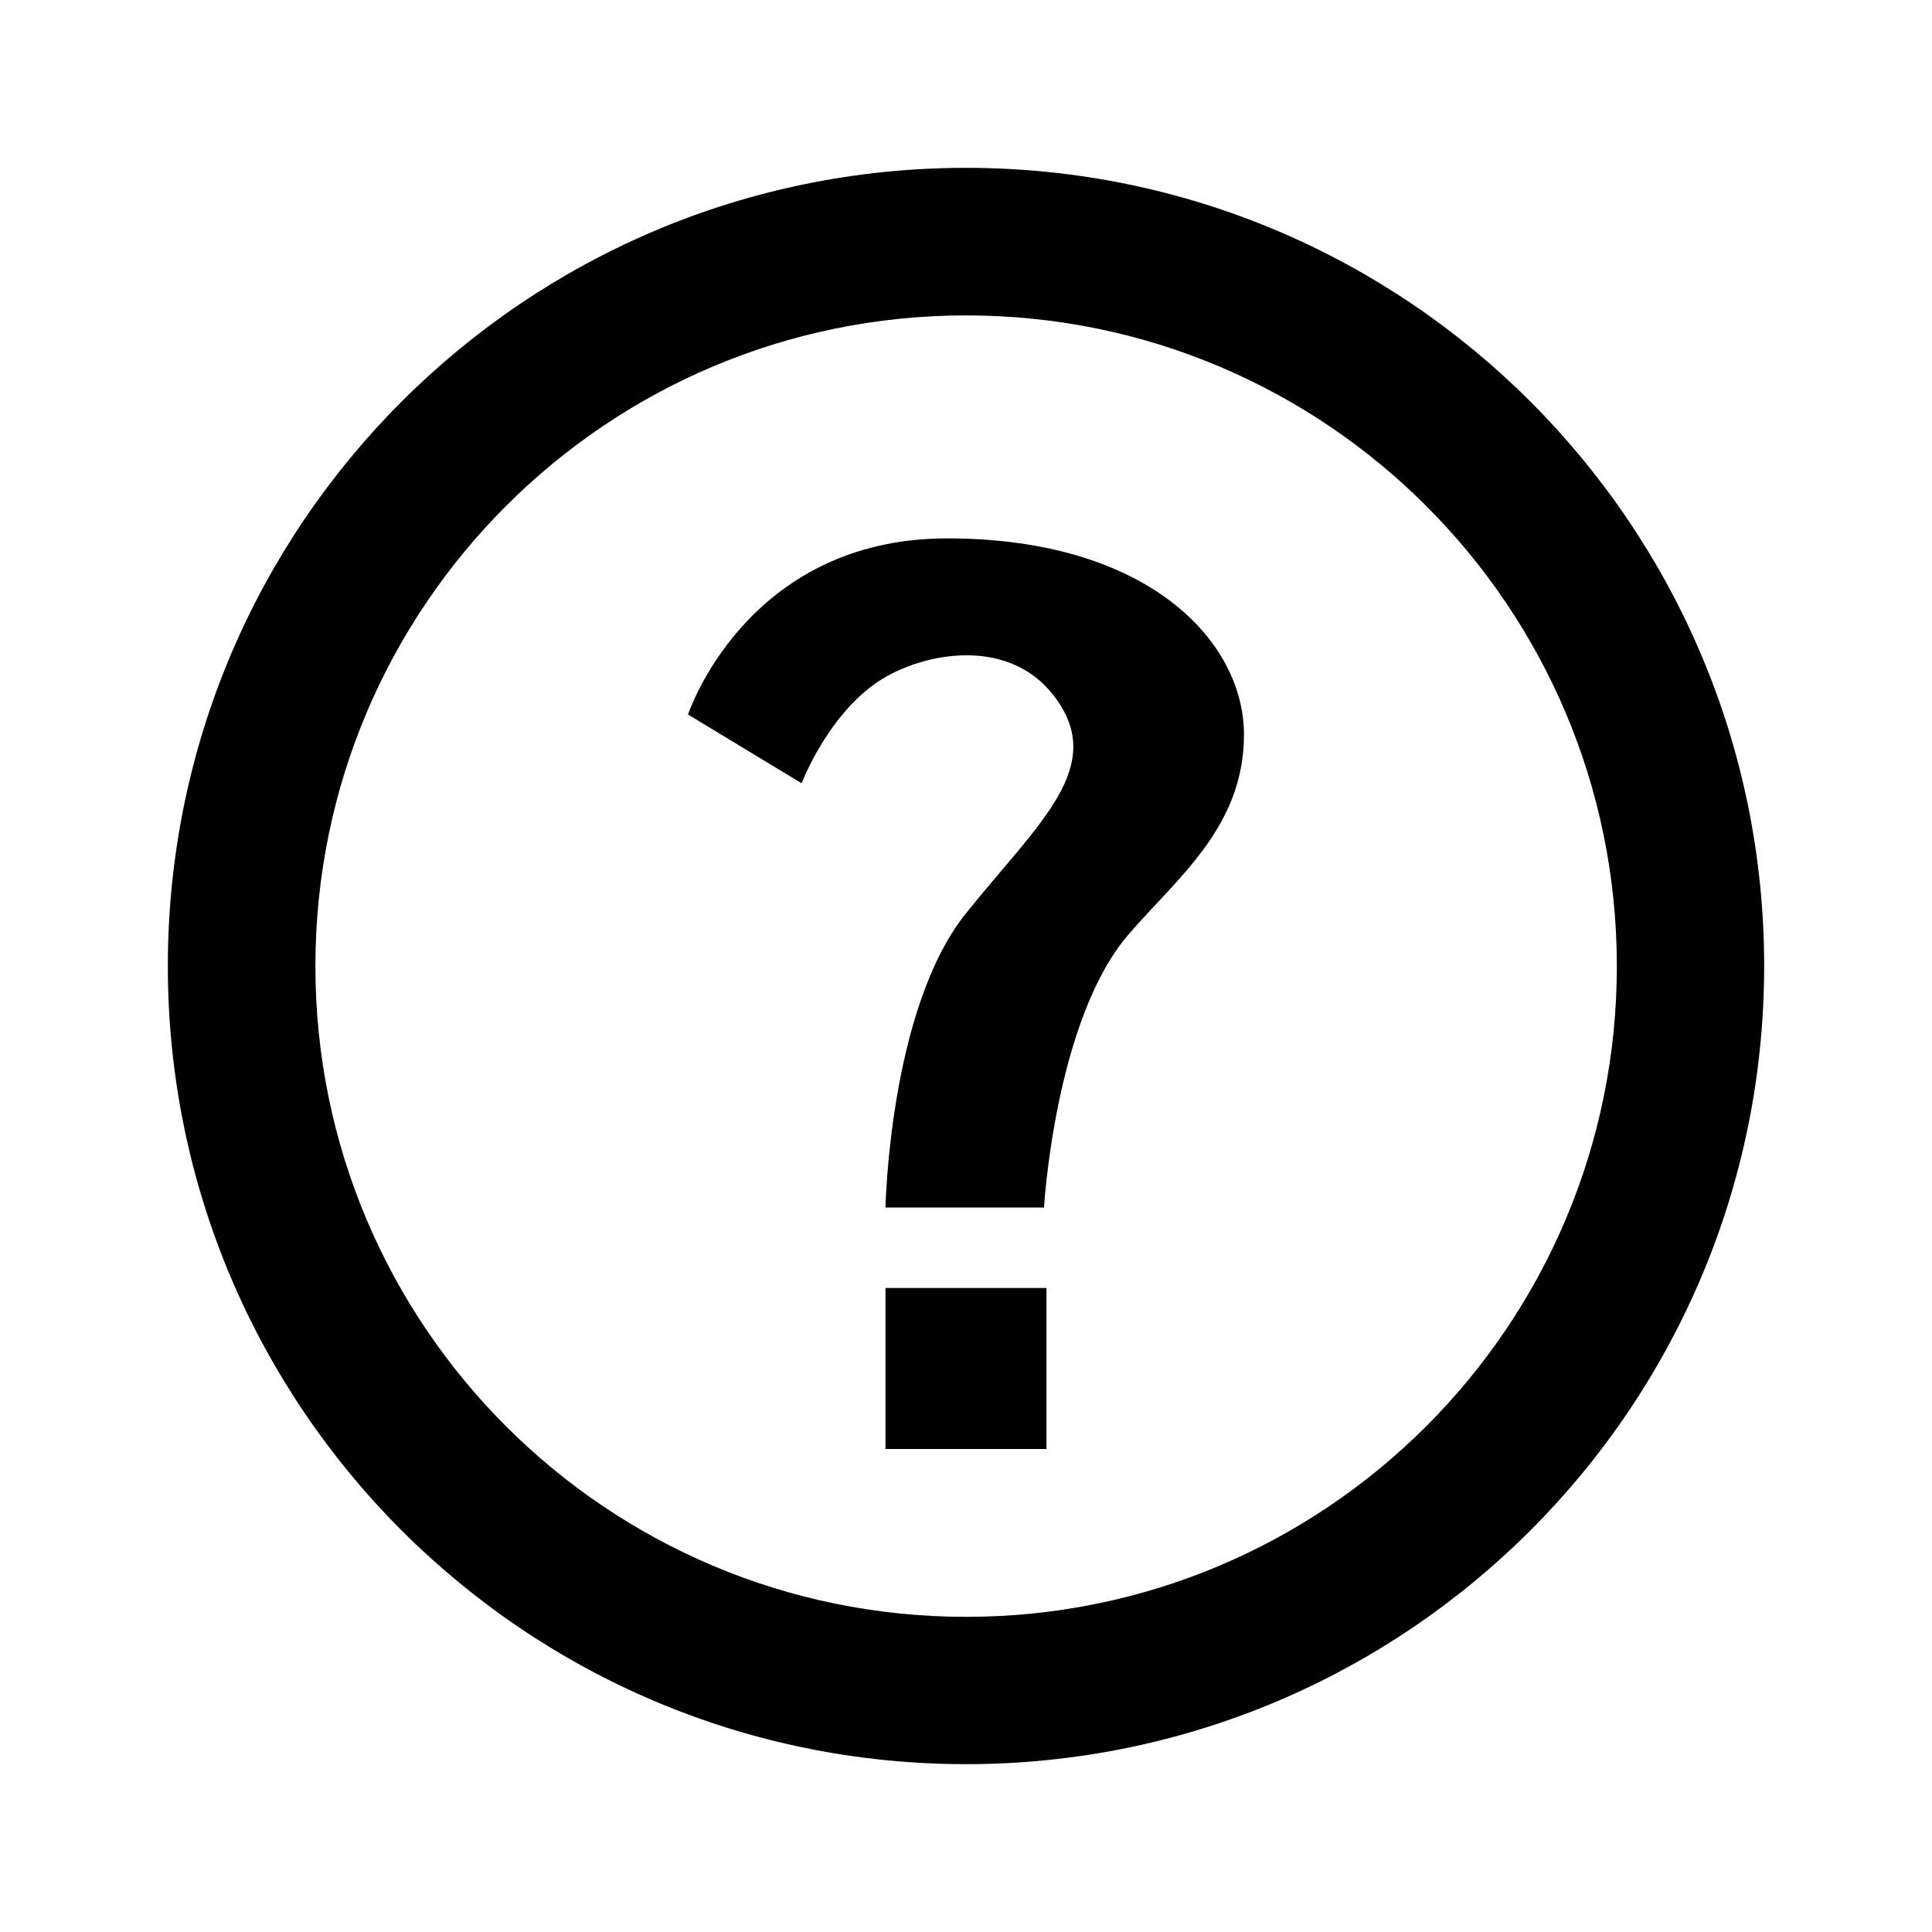
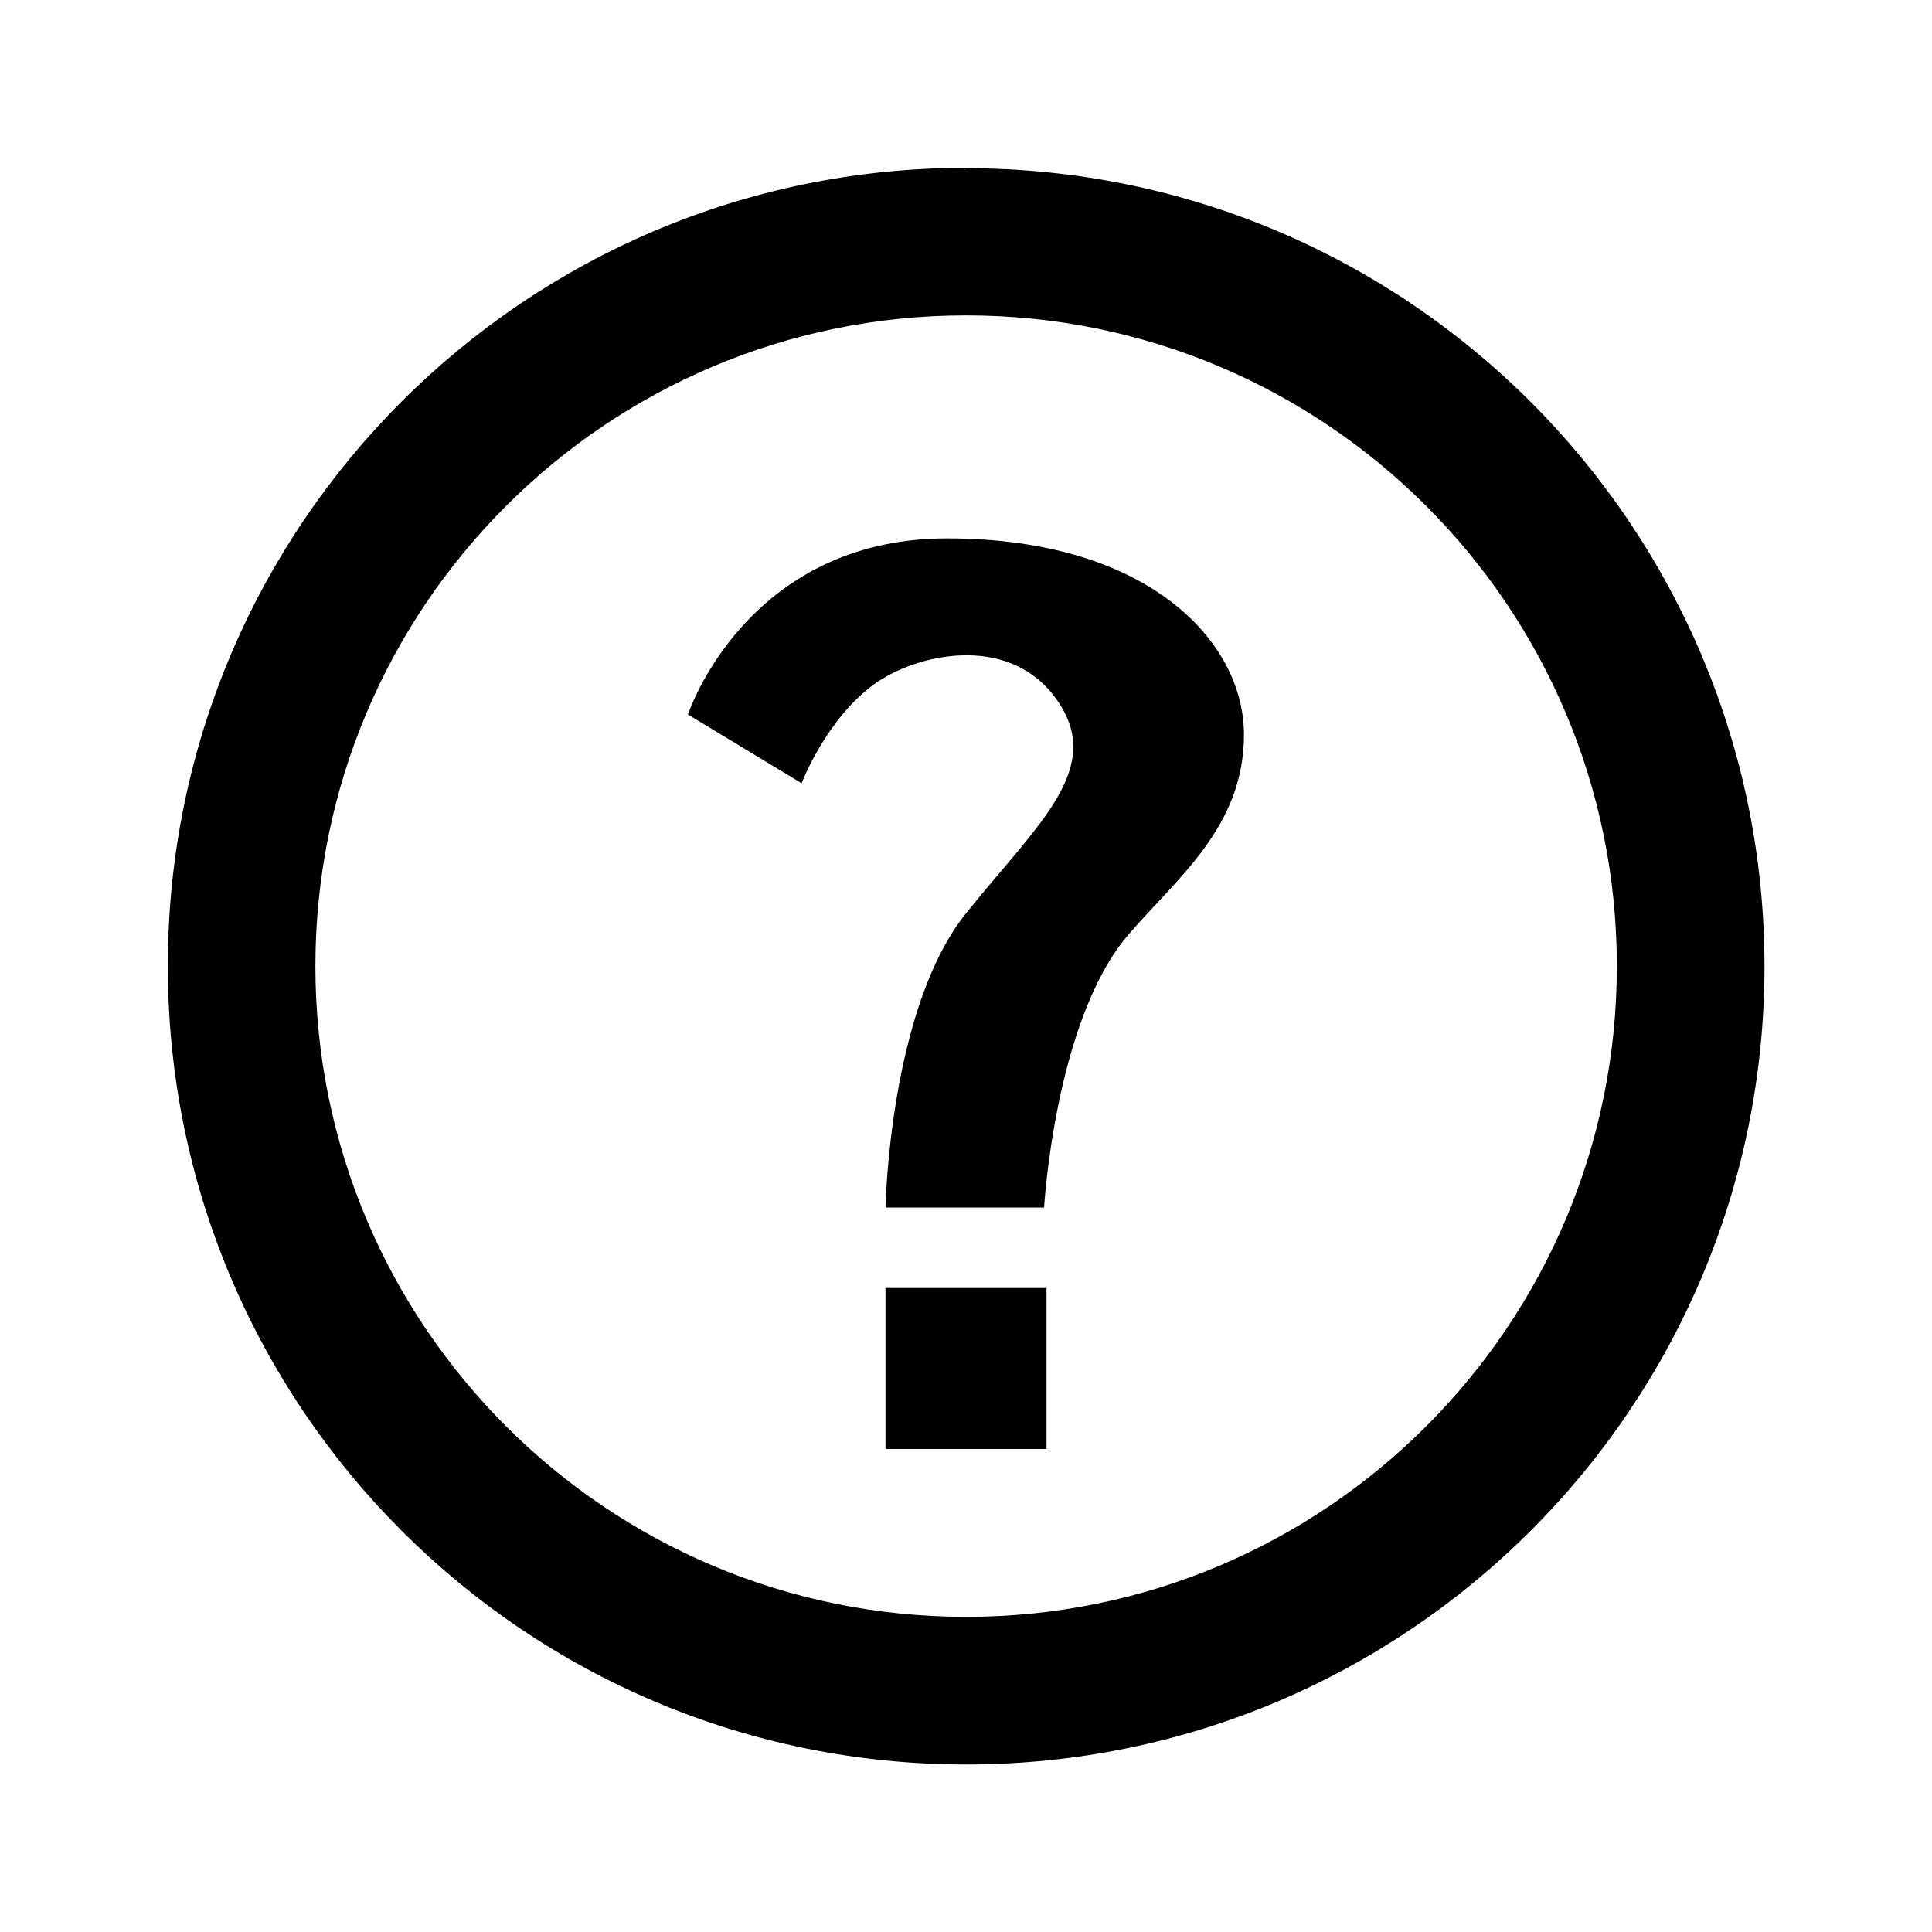
<svg xmlns="http://www.w3.org/2000/svg" width="24" height="24" viewBox="0 0 24 24">
  <g id="help">
-     <path id="circle" d="M12.001 2.085c-5.478 0-9.916 4.438-9.916 9.916 0 5.476 4.438 9.914 9.916 9.914 5.476 0 9.914-4.438 9.914-9.914 0-5.478-4.438-9.916-9.914-9.916zm.001 18c-4.465 0-8.084-3.619-8.084-8.083 0-4.465 3.619-8.084 8.084-8.084 4.464 0 8.083 3.619 8.083 8.084 0 4.464-3.619 8.083-8.083 8.083z" />
+     <path id="circle" d="M12 2.085c-5.477 0-9.915 4.438-9.915 9.916 0 5.48 4.438 9.918 9.916 9.918 5.48 0 9.918-4.438 9.918-9.914 0-5.477-4.438-9.915-9.914-9.915zm.002 18c-4.465 0-8.084-3.62-8.084-8.083 0-4.465 3.62-8.084 8.084-8.084 4.464 0 8.083 3.62 8.083 8.084 0 4.464-3.62 8.083-8.083 8.083z" />
    <g id="question-mark">
-       <path id="top" d="M11.766 6.688c-2.5 0-3.219 2.188-3.219 2.188l1.411.854s.298-.791.901-1.229c.516-.375 1.625-.625 2.219.125.701.885-.17 1.587-1.078 2.719-.953 1.186-1 3.655-1 3.655h1.969s.135-2.318 1.041-3.381c.603-.707 1.443-1.338 1.443-2.494s-1.187-2.437-3.687-2.437z" />
+       <path id="top" d="M11.766 6.688c-2.5 0-3.22 2.188-3.22 2.188l1.412.854s.298-.79.9-1.23c.517-.374 1.626-.624 2.22.126.7.885-.17 1.587-1.078 2.72C11.047 12.53 11 15 11 15h1.97s.134-2.318 1.04-3.38c.603-.708 1.443-1.34 1.443-2.495s-1.187-2.437-3.687-2.437z" />
      <path id="bottom" d="M11 16h2v2h-2z" />
    </g>
  </g>
</svg>
